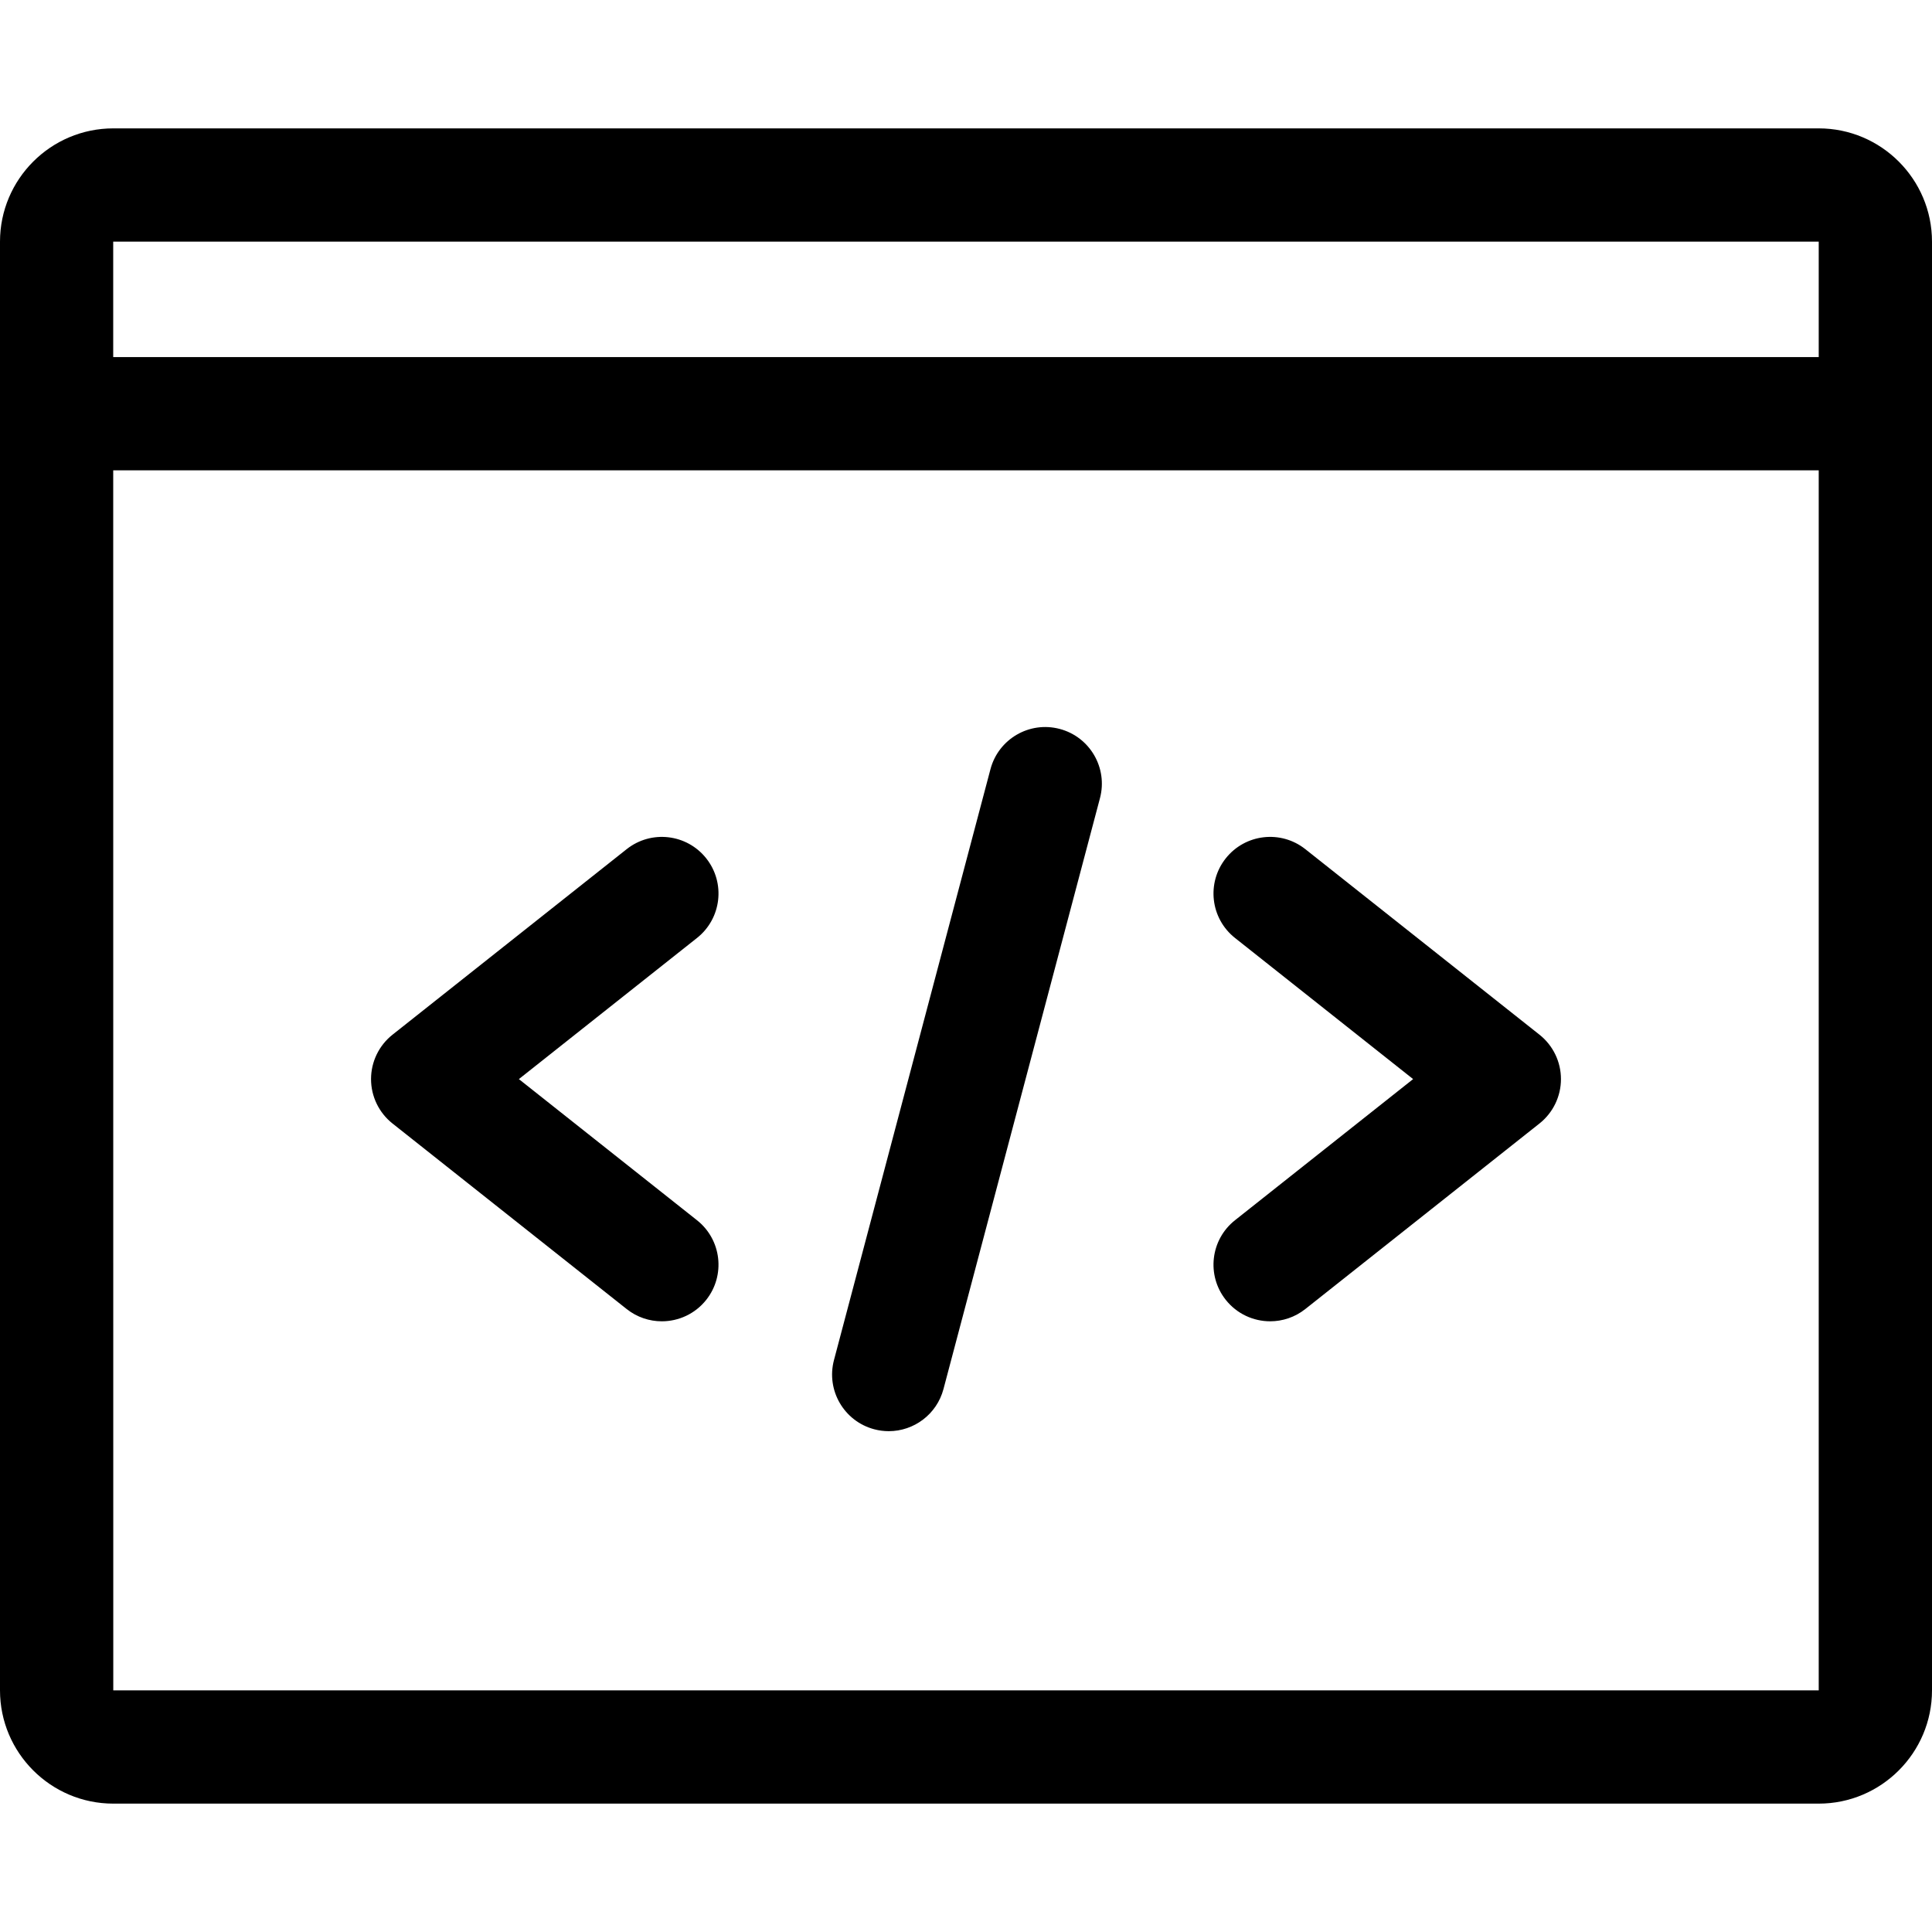
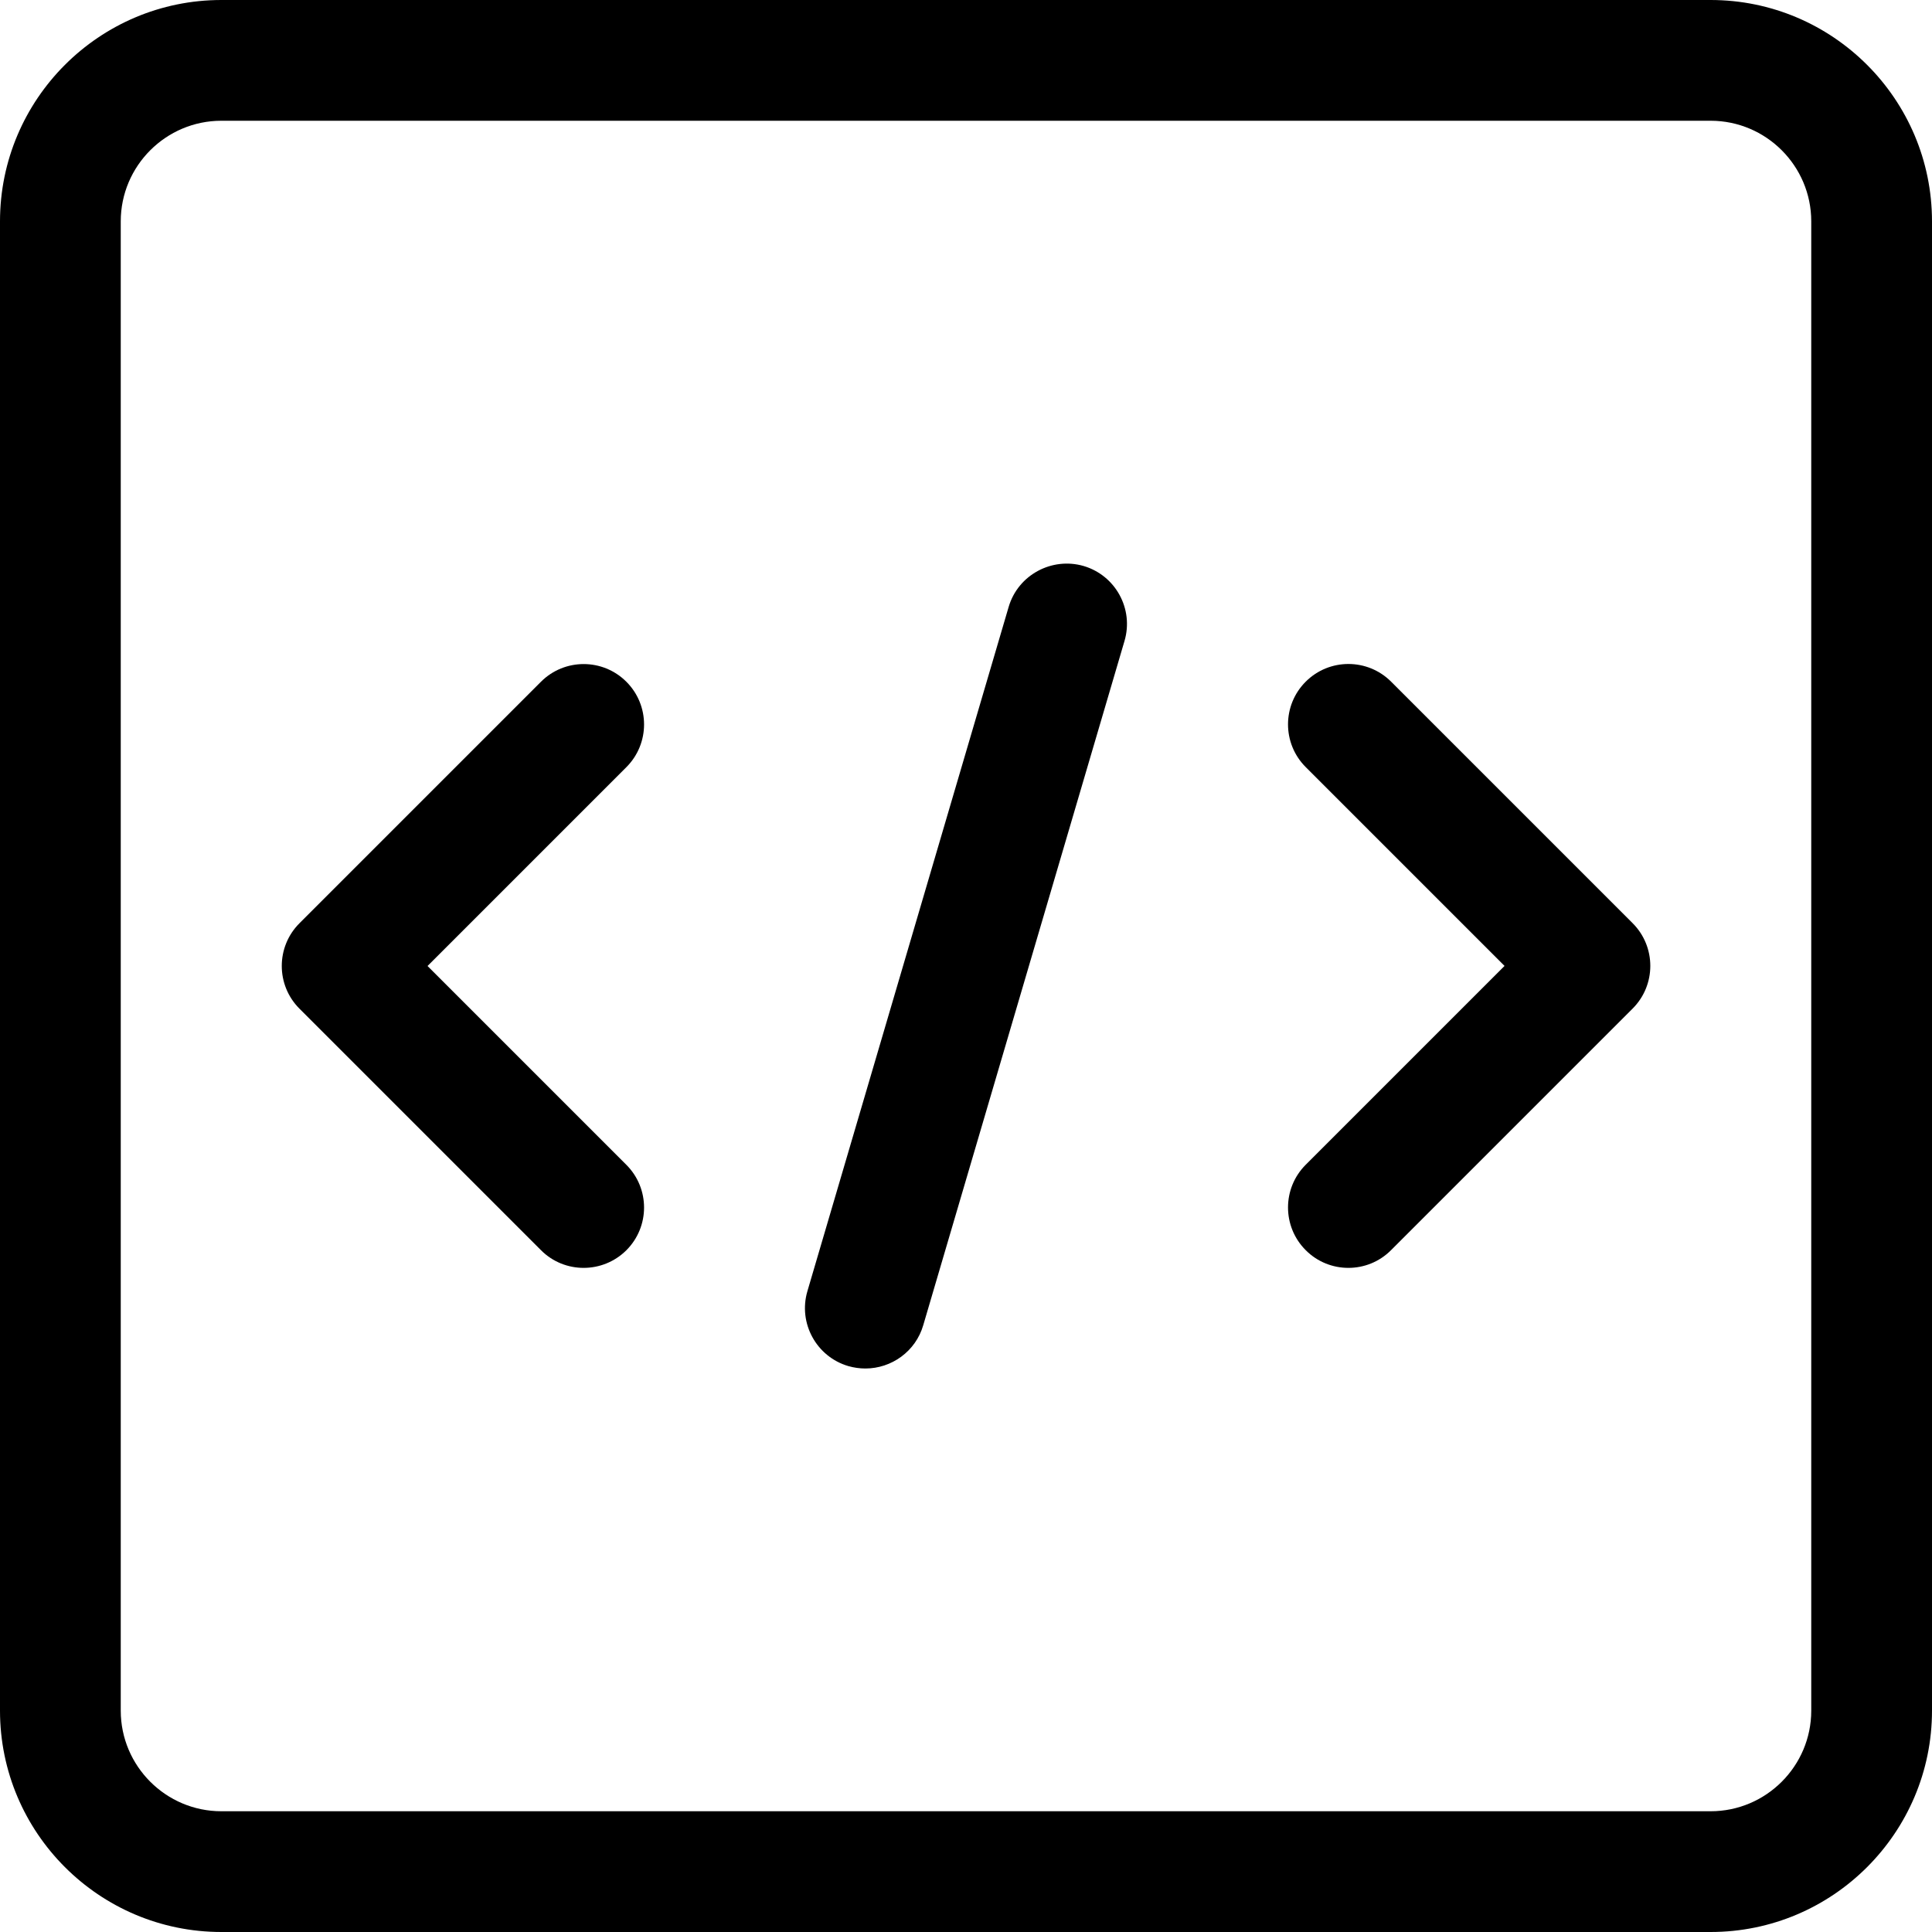
- <svg xmlns="http://www.w3.org/2000/svg" id="Capa_1" enable-background="new 0 0 511.676 511.676" height="512" viewBox="0 0 511.676 511.676" width="512">
-   <g>
-     <path d="m481.676 33.999h-451.676c-16.542 0-30 13.458-30 30v383.678c0 16.542 13.458 30 30 30h451.676c16.542 0 30-13.458 30-30v-383.678c0-16.542-13.458-30-30-30zm-451.676 30h451.676v30.568h-451.693l-.002-30.567s.006-.001.019-.001zm0 383.678-.016-323.109h451.692v323.109z" />
-     <path d="m407.723 274.034-62.021-49.144c-6.491-5.145-15.927-4.053-21.072 2.441-5.145 6.493-4.052 15.927 2.441 21.072l47.183 37.387-47.184 37.388c-6.493 5.145-7.585 14.58-2.44 21.072 2.961 3.737 7.342 5.685 11.766 5.685 3.263 0 6.55-1.06 9.306-3.244l62.021-49.145c3.59-2.846 5.684-7.176 5.684-11.757.001-4.579-2.093-8.909-5.684-11.755z" />
-     <path d="m187.045 227.332c-5.145-6.493-14.58-7.586-21.072-2.441l-62.021 49.144c-3.591 2.846-5.685 7.176-5.685 11.757s2.094 8.911 5.684 11.757l62.021 49.145c2.757 2.184 6.042 3.244 9.306 3.244 4.423-.001 8.806-1.949 11.766-5.685 5.145-6.492 4.052-15.927-2.44-21.072l-47.184-37.388 47.183-37.387c6.494-5.147 7.587-14.581 2.442-21.074z" />
-     <path d="m280.658 193.051c-8.01-2.122-16.22 2.651-18.34 10.66l-41.443 156.481c-2.121 8.008 2.651 16.219 10.66 18.34 1.287.341 2.579.504 3.85.504 6.64 0 12.71-4.442 14.49-11.164l41.443-156.48c2.121-8.009-2.652-16.22-10.66-18.341z" />
-   </g>
+ <svg xmlns="http://www.w3.org/2000/svg" id="_x31__x2C_5" enable-background="new 0 0 24 24" height="512" viewBox="0 0 24 24" width="512">
+   <path d="m21.25 24h-18.5c-1.517 0-2.75-1.233-2.75-2.75v-18.5c0-1.517 1.233-2.75 2.75-2.75h18.5c1.517 0 2.75 1.233 2.75 2.75v18.5c0 1.517-1.233 2.75-2.75 2.75zm-18.5-22.5c-.689 0-1.25.561-1.25 1.25v18.5c0 .689.561 1.25 1.25 1.25h18.5c.689 0 1.25-.561 1.25-1.25v-18.5c0-.689-.561-1.25-1.25-1.25z" />
+   <path d="m7.25 15.75c-.192 0-.384-.073-.53-.22l-3-3c-.293-.293-.293-.768 0-1.061l3-3c.293-.293.768-.293 1.061 0s.293.768 0 1.061l-2.47 2.47 2.47 2.47c.293.293.293.768 0 1.061-.147.146-.339.219-.531.219z" />
+   <path d="m10.75 17c-.07 0-.142-.01-.212-.03-.397-.117-.625-.534-.508-.931l2.5-8.5c.117-.398.537-.622.931-.508.397.117.625.534.508.931l-2.5 8.5c-.095.327-.395.538-.719.538z" />
+   <path d="m16.75 15.75c-.192 0-.384-.073-.53-.22-.293-.293-.293-.768 0-1.061l2.47-2.47-2.47-2.47c-.293-.293-.293-.768 0-1.061s.768-.293 1.061 0l3 3c.293.293.293.768 0 1.061l-3 3c-.147.148-.339.221-.531.221z" />
</svg>
